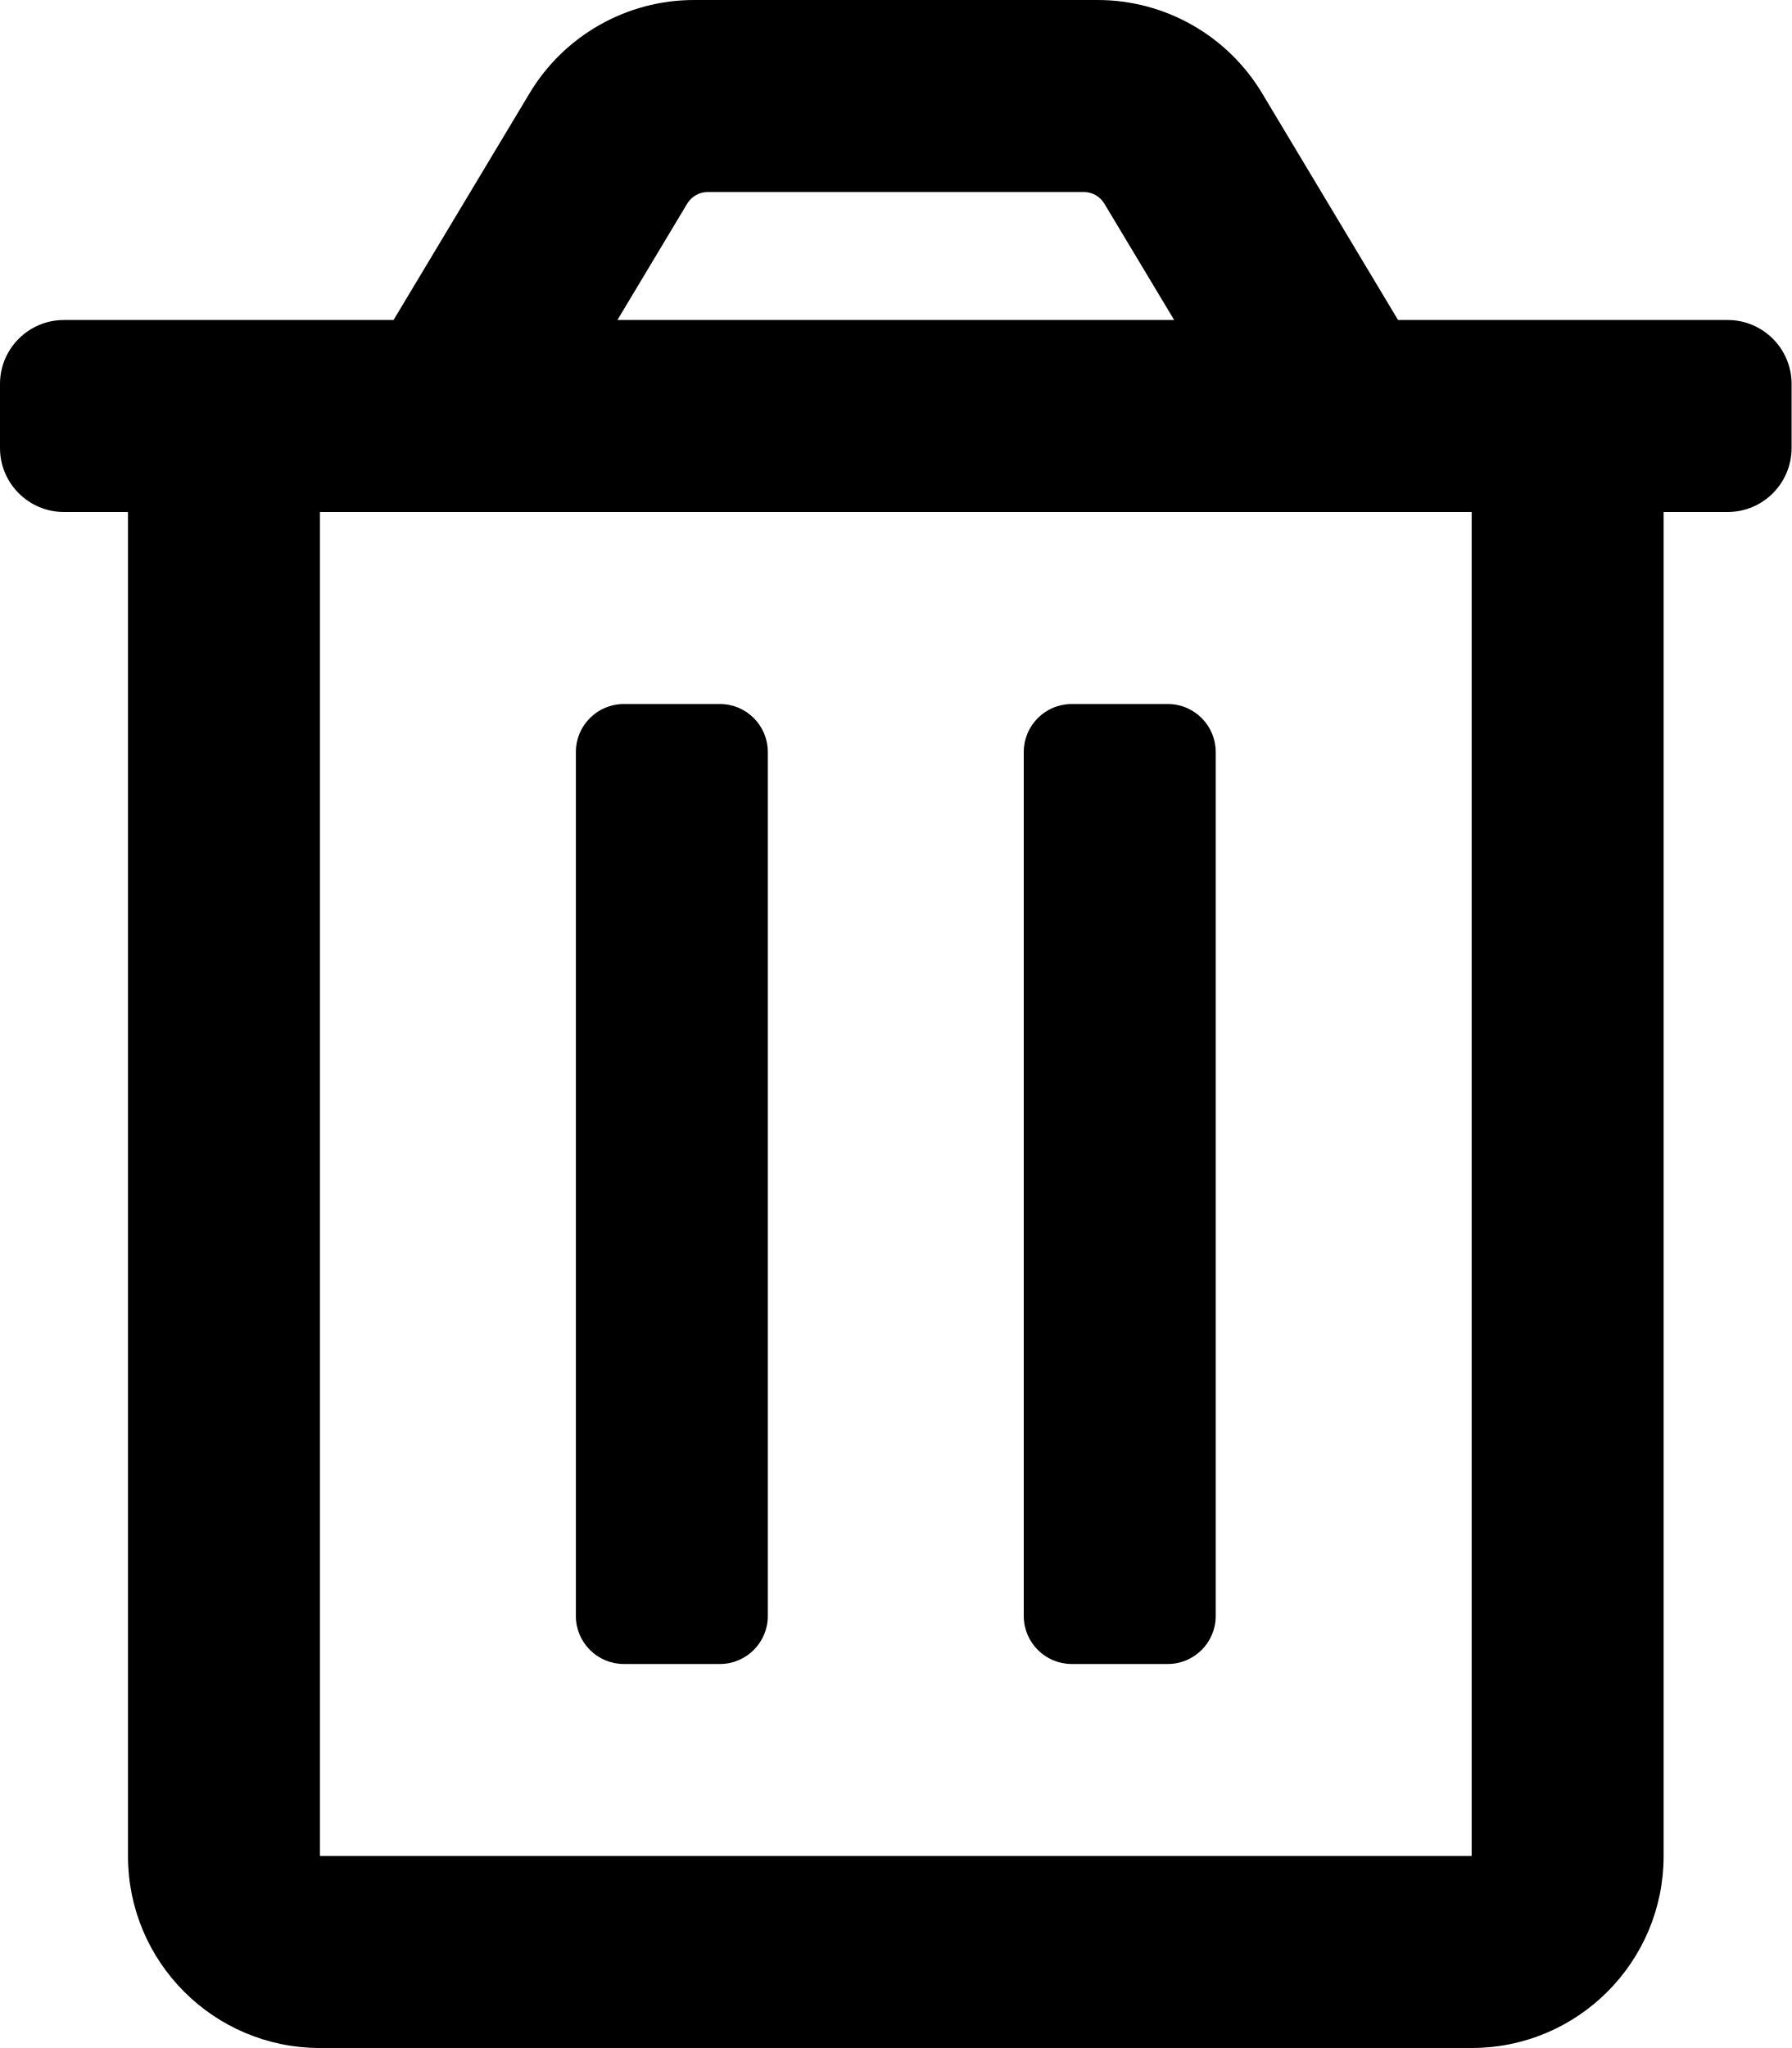
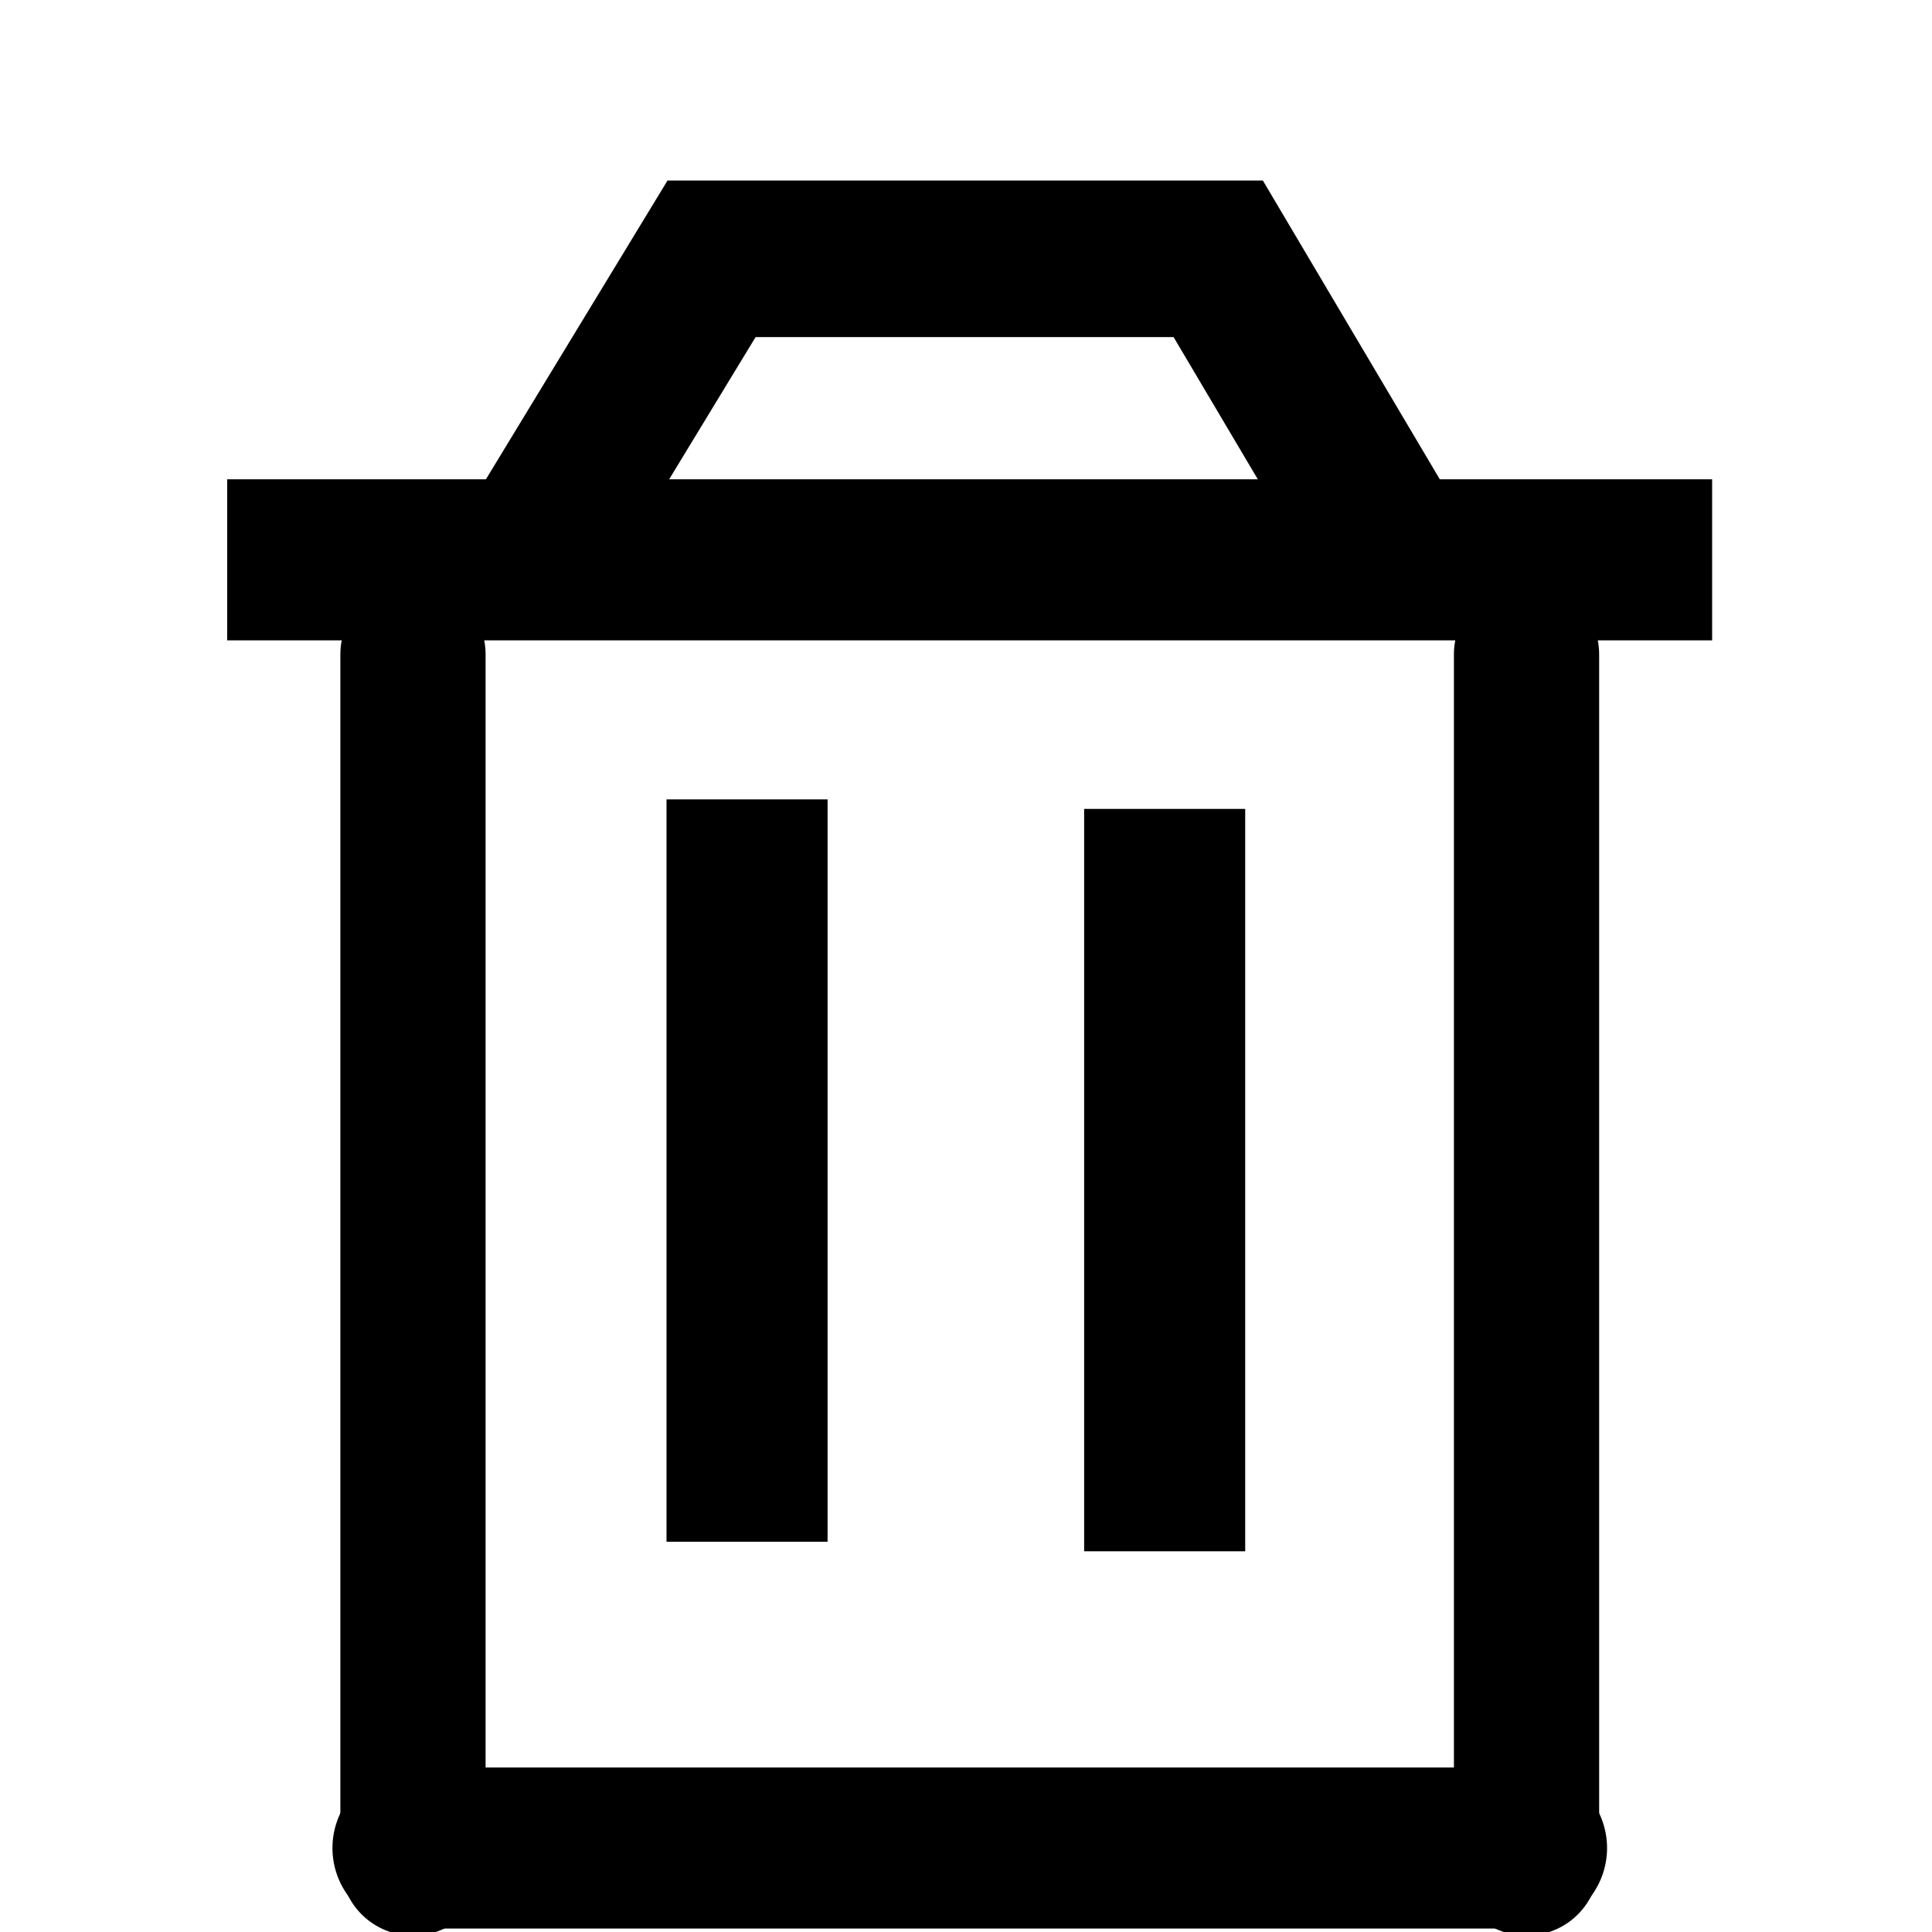
- <svg xmlns="http://www.w3.org/2000/svg" aria-hidden="true" focusable="false" data-prefix="far" data-icon="trash-alt" class="svg-inline--fa fa-trash-alt fa-w-14" role="img" viewBox="0 0 448 512">
-   <path fill="currentColor" d="M268 416h24a12 12 0 0 0 12-12V188a12 12 0 0 0-12-12h-24a12 12 0 0 0-12 12v216a12 12 0 0 0 12 12zM432 80h-82.41l-34-56.7A48 48 0 0 0 274.41 0H173.59a48 48 0 0 0-41.16 23.3L98.41 80H16A16 16 0 0 0 0 96v16a16 16 0 0 0 16 16h16v336a48 48 0 0 0 48 48h288a48 48 0 0 0 48-48V128h16a16 16 0 0 0 16-16V96a16 16 0 0 0-16-16zM171.84 50.91A6 6 0 0 1 177 48h94a6 6 0 0 1 5.15 2.91L293.61 80H154.39zM368 464H80V128h288zm-212-48h24a12 12 0 0 0 12-12V188a12 12 0 0 0-12-12h-24a12 12 0 0 0-12 12v216a12 12 0 0 0 12 12z" />
+ <svg xmlns="http://www.w3.org/2000/svg" width="36" height="36" viewBox="0 0 9.525 9.525" version="1.1" id="svg8">
+   <defs id="defs2" />
+   <g id="layer1" transform="translate(0,-287.475)">
+     <path style="fill:none;stroke:#000000;stroke-width:0.716;stroke-linecap:round;stroke-linejoin:bevel;stroke-miterlimit:4;stroke-dasharray:none;stroke-opacity:1" d="m 2.036,290.701 v 5.959" id="path5120" />
+     <path style="fill:none;stroke:#000000;stroke-width:0.794;stroke-linecap:round;stroke-linejoin:round;stroke-miterlimit:4;stroke-dasharray:none;stroke-opacity:1" d="M 2.036,296.586 H 7.526" id="path5120-3" />
+     <path style="fill:none;stroke:#000000;stroke-width:0.716;stroke-linecap:round;stroke-linejoin:bevel;stroke-miterlimit:4;stroke-dasharray:none;stroke-opacity:1" d="m 7.526,290.701 v 5.959" id="path5120-8" />
+     <path style="fill:none;stroke:#000000;stroke-width:0.794;stroke-linecap:butt;stroke-linejoin:miter;stroke-miterlimit:4;stroke-dasharray:none;stroke-opacity:1" d="M 1.12,290.235 H 8.441" id="path5120-37" />
+     <path style="fill:none;stroke:#000000;stroke-width:0.794;stroke-linecap:butt;stroke-linejoin:miter;stroke-miterlimit:4;stroke-dasharray:none;stroke-opacity:1" d="m 3.683,291.416 v 3.66" id="path5169" />
+     <path style="fill:none;stroke:#000000;stroke-width:0.794;stroke-linecap:butt;stroke-linejoin:miter;stroke-miterlimit:4;stroke-dasharray:none;stroke-opacity:1" d="m 5.742,291.463 v 3.66" id="path5169-2" />
+     <path style="fill:none;stroke:#000000;stroke-width:0.772;stroke-linecap:butt;stroke-linejoin:miter;stroke-miterlimit:4;stroke-dasharray:none;stroke-opacity:1" d="m 2.696,290.087 0.812,-1.336 h 2.498 l 0.854,1.442" id="path5188" />
+   </g>
</svg>
